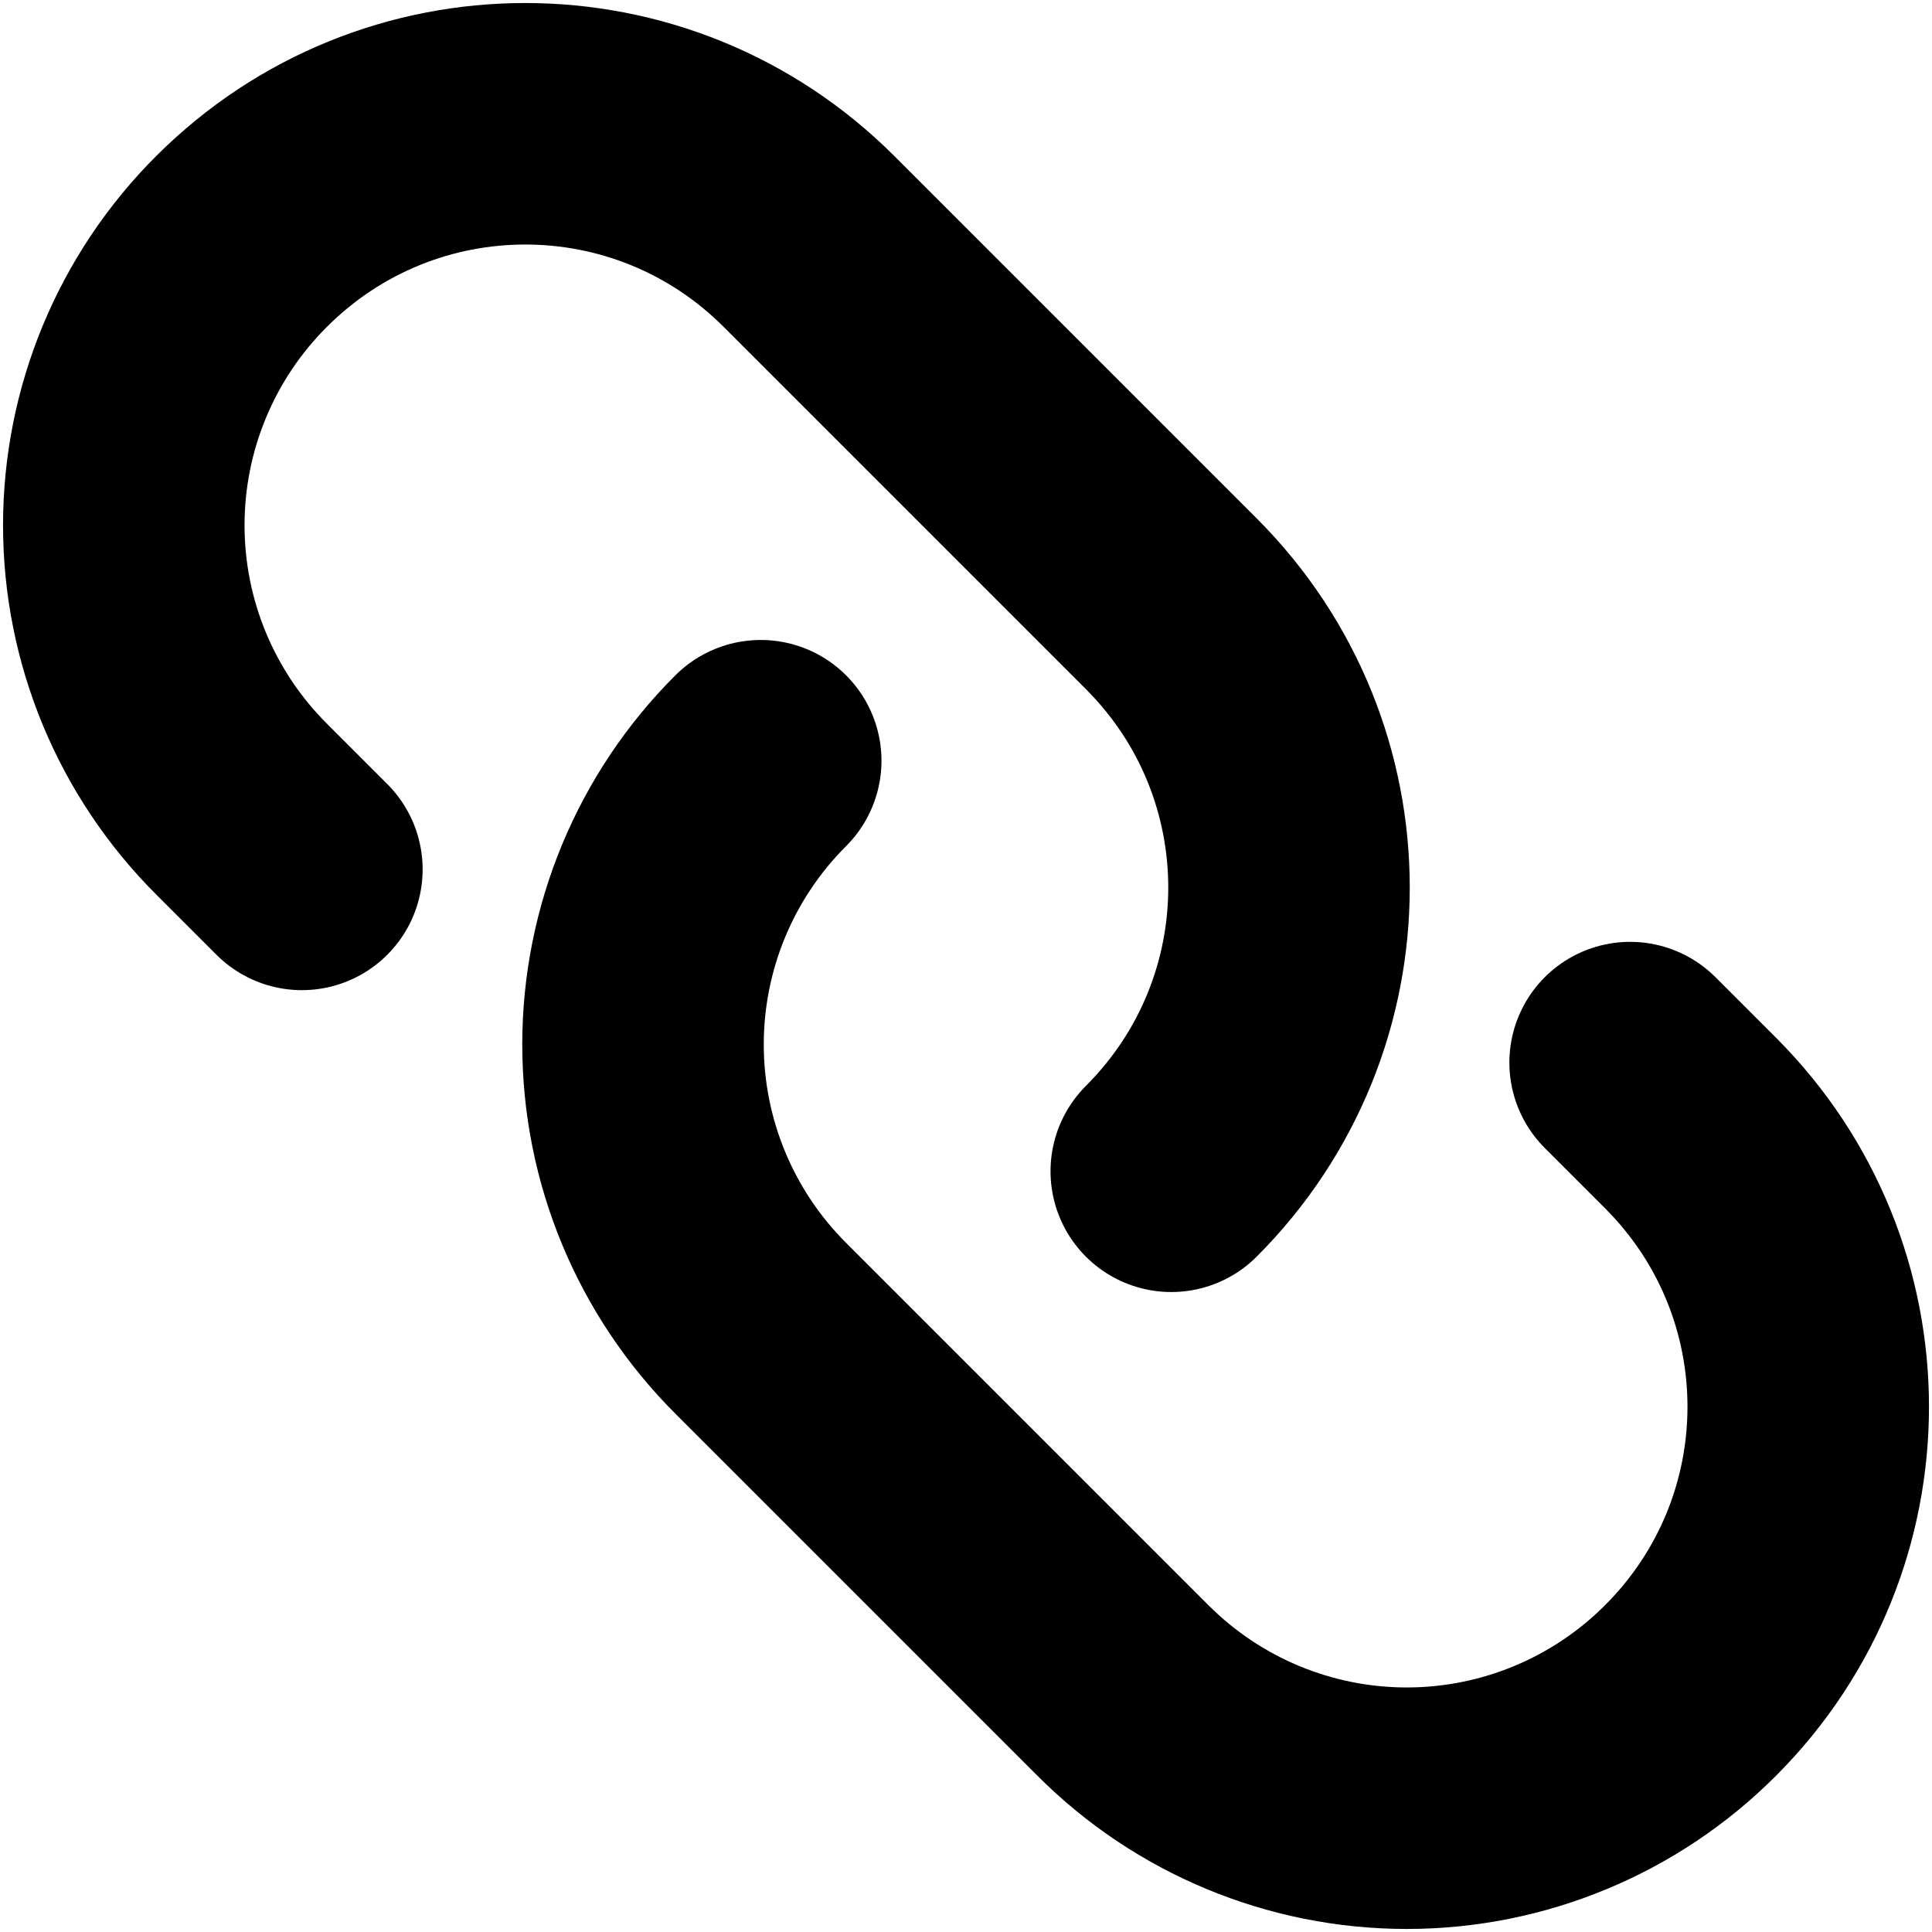
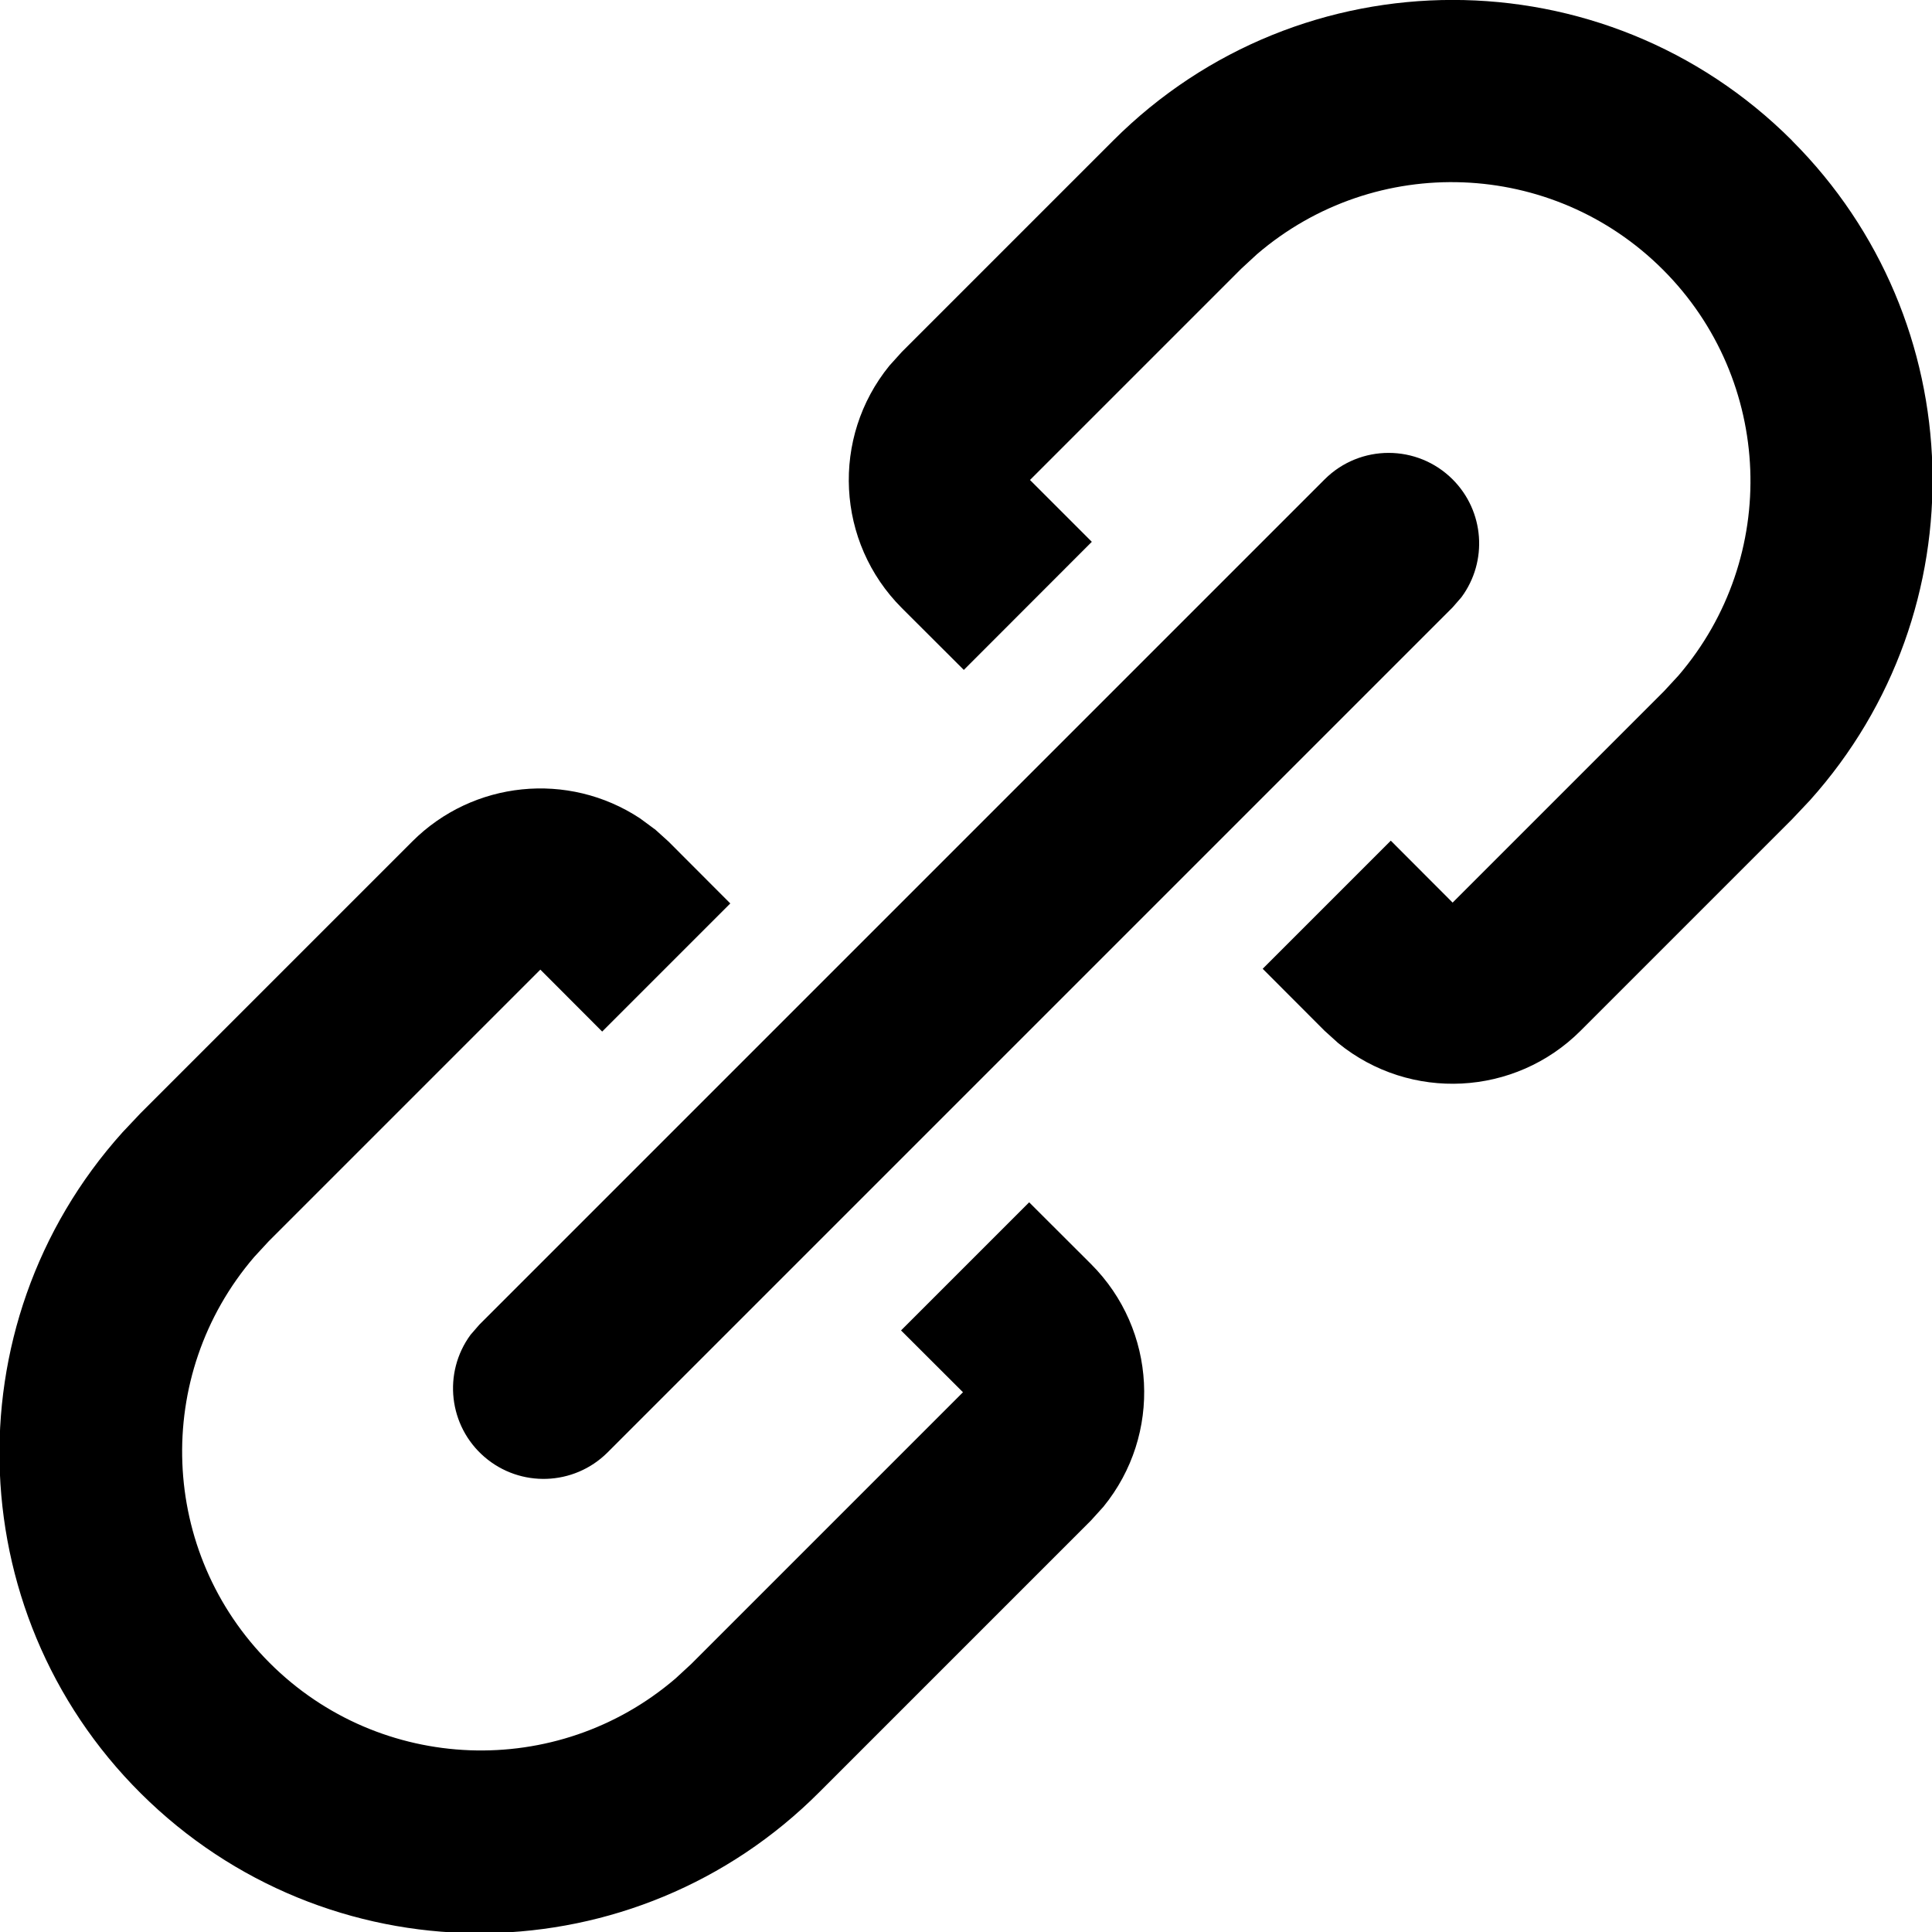
<svg xmlns="http://www.w3.org/2000/svg" width="16" height="16" focusable="false" viewBox="0 0 16 16">
-   <path fill="none" stroke="currentColor" stroke-linecap="round" stroke-width="2" d="M2.5 7.2L2 6.7A3.32 3.32 0 012 2C3.3.7 5.4.7 6.7 2l3 3c1.3 1.3 1.3 3.4 0 4.7m3.8-.9l.5.5c1.3 1.3 1.3 3.4 0 4.7a3.32 3.32 0 01-4.7 0l-3-3a3.32 3.32 0 010-4.7" />
+   <path fill="currentColor" d="M5.422 6.866l.114.103.512.513-1.061 1.061-.512-.513-2.25 2.25-.12.13a2.475 2.475 0 003.49 3.49l.13-.12 2.25-2.25-.513-.512 1.061-1.061.513.512a1.5 1.5 0 01.103 2.008l-.103.114-2.25 2.25a3.975 3.975 0 01-5.772-5.463l.15-.159 2.25-2.25A1.5 1.5 0 015.3 6.777l.122.09zM12.03 3.97a.75.75 0 01.073.976l-.073.084-7 7a.75.75 0 01-1.133-.976l.073-.084 7-7a.75.75 0 011.06 0zm2.81-2.806a3.974 3.974 0 01.15 5.463l-.15.159-1.75 1.75a1.5 1.5 0 01-2.007.103l-.114-.103-.512-.513 1.061-1.061.512.513 1.75-1.75.12-.13a2.475 2.475 0 00-3.49-3.49l-.13.12-1.75 1.75.512.512-1.06 1.061-.513-.512a1.5 1.5 0 01-.103-2.008l.103-.114 1.75-1.75a3.975 3.975 0 015.622 0z" />
</svg>
